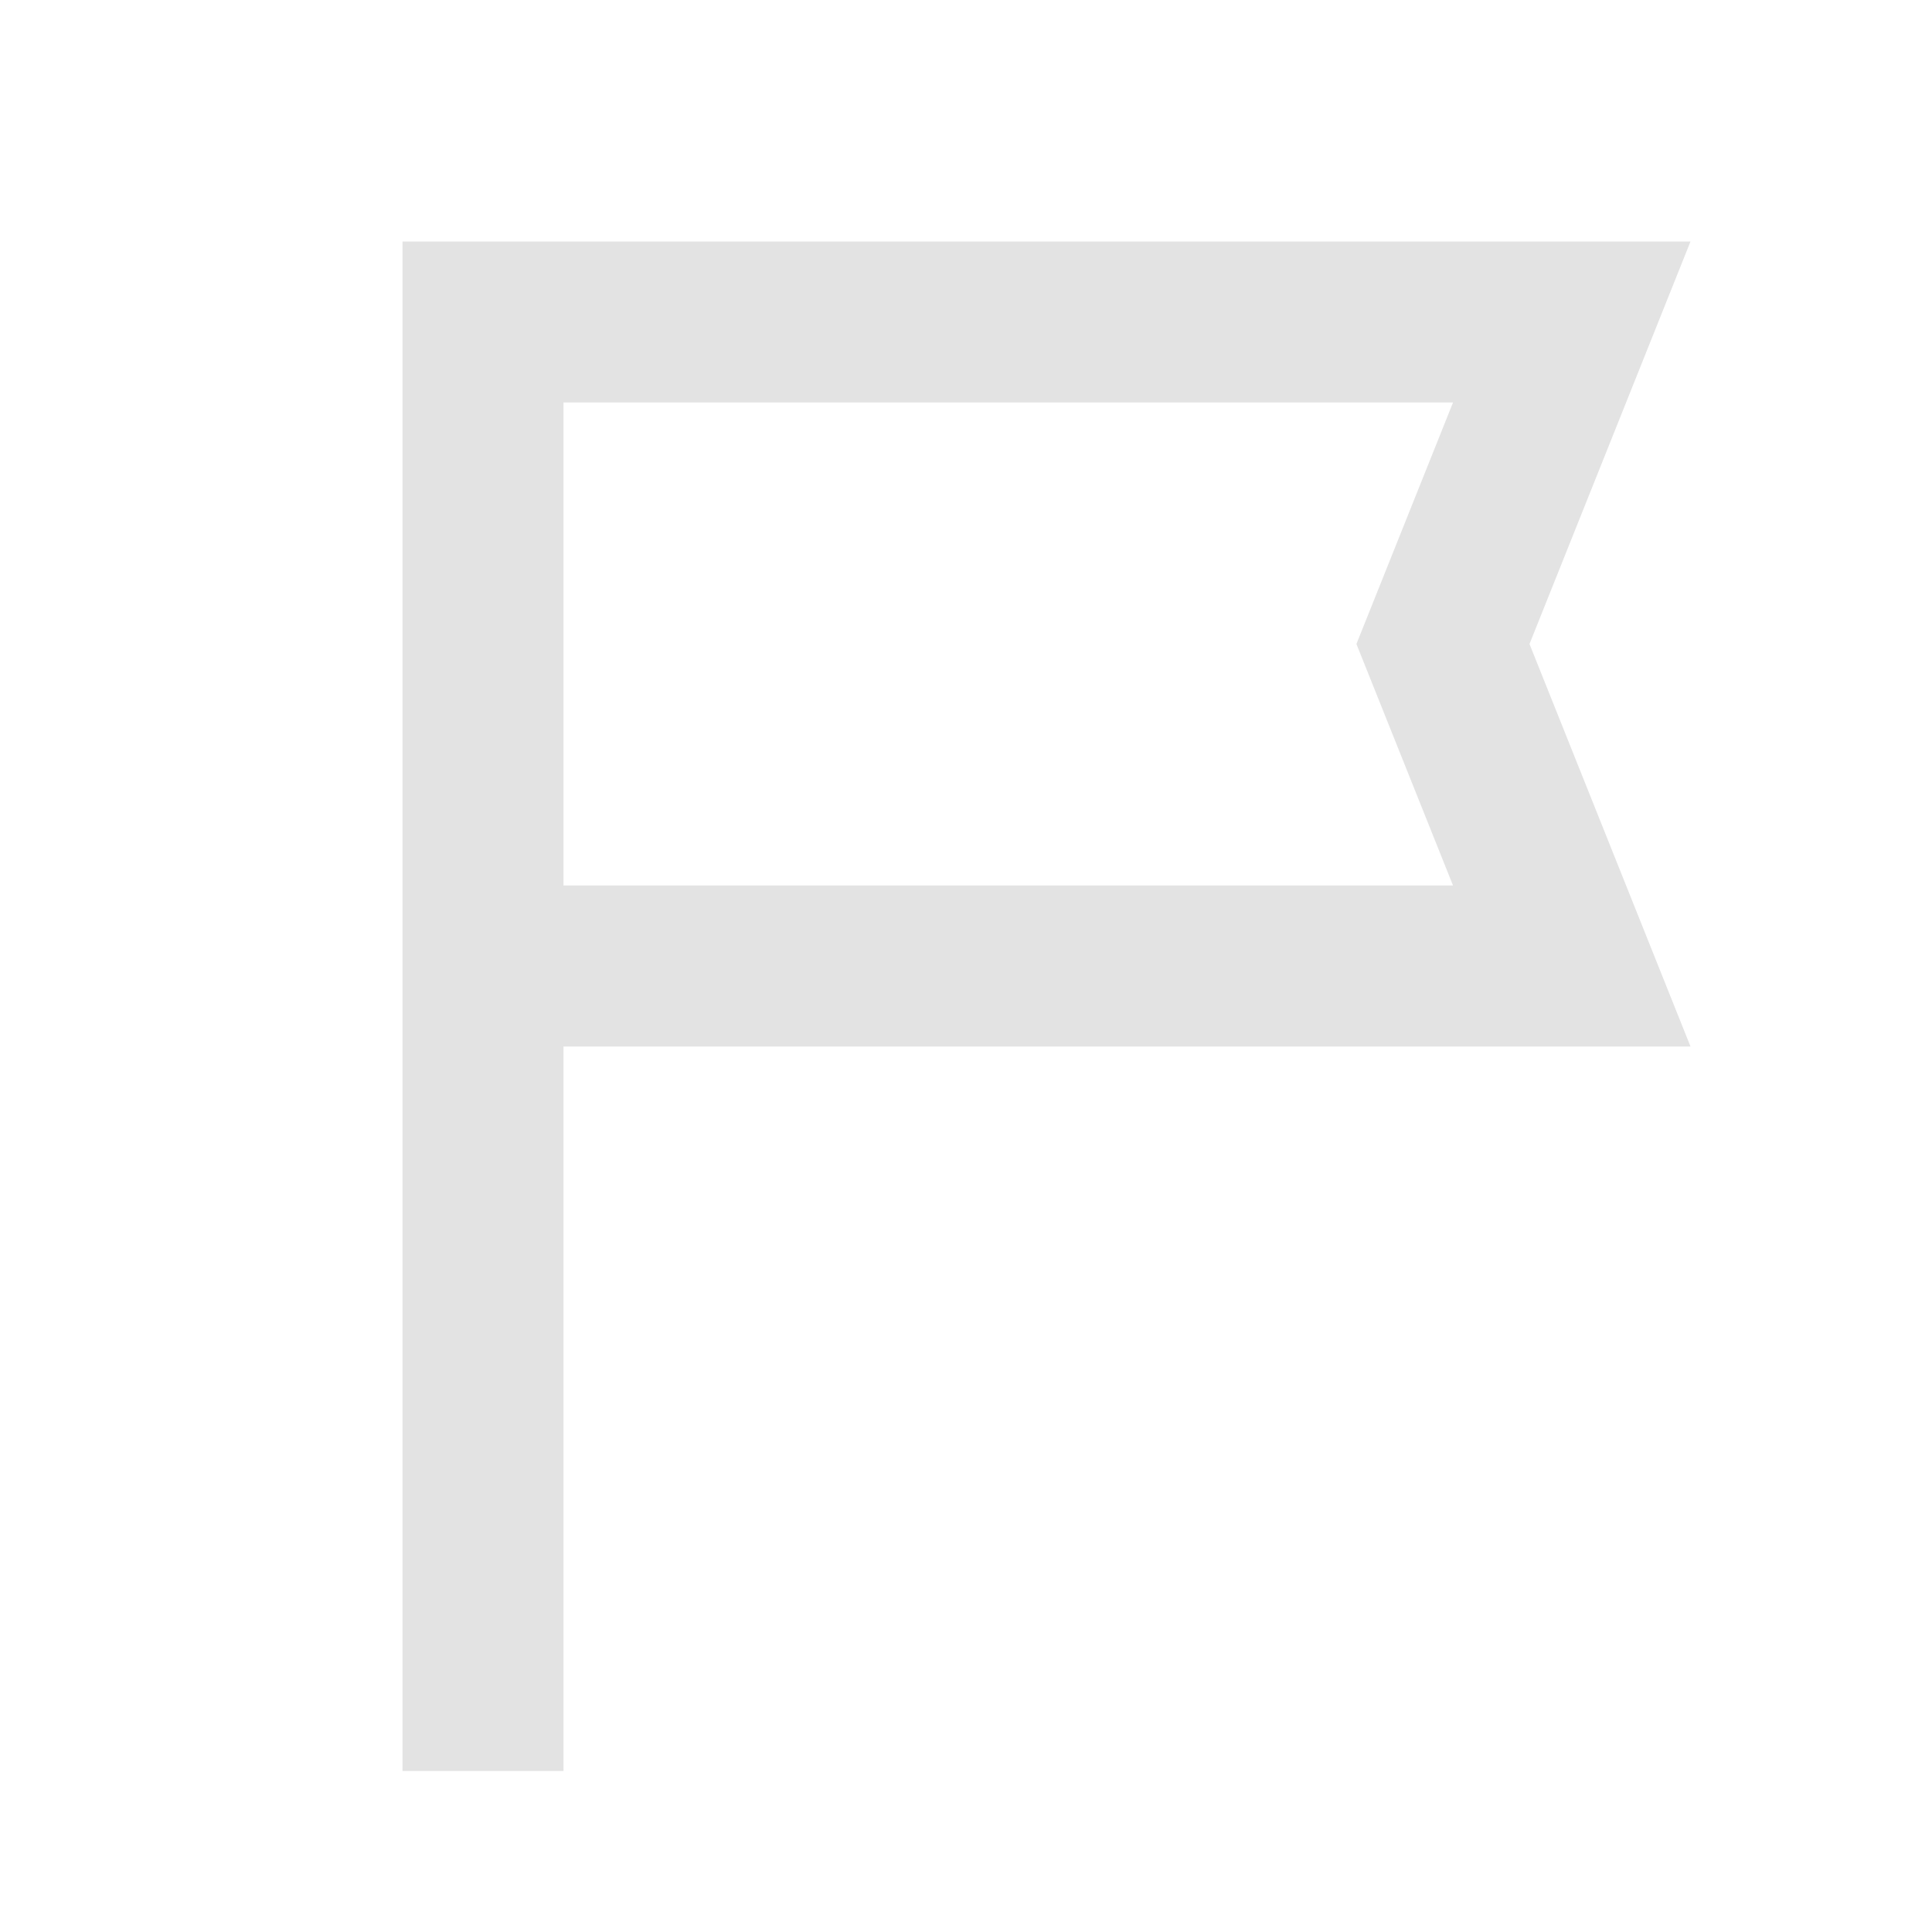
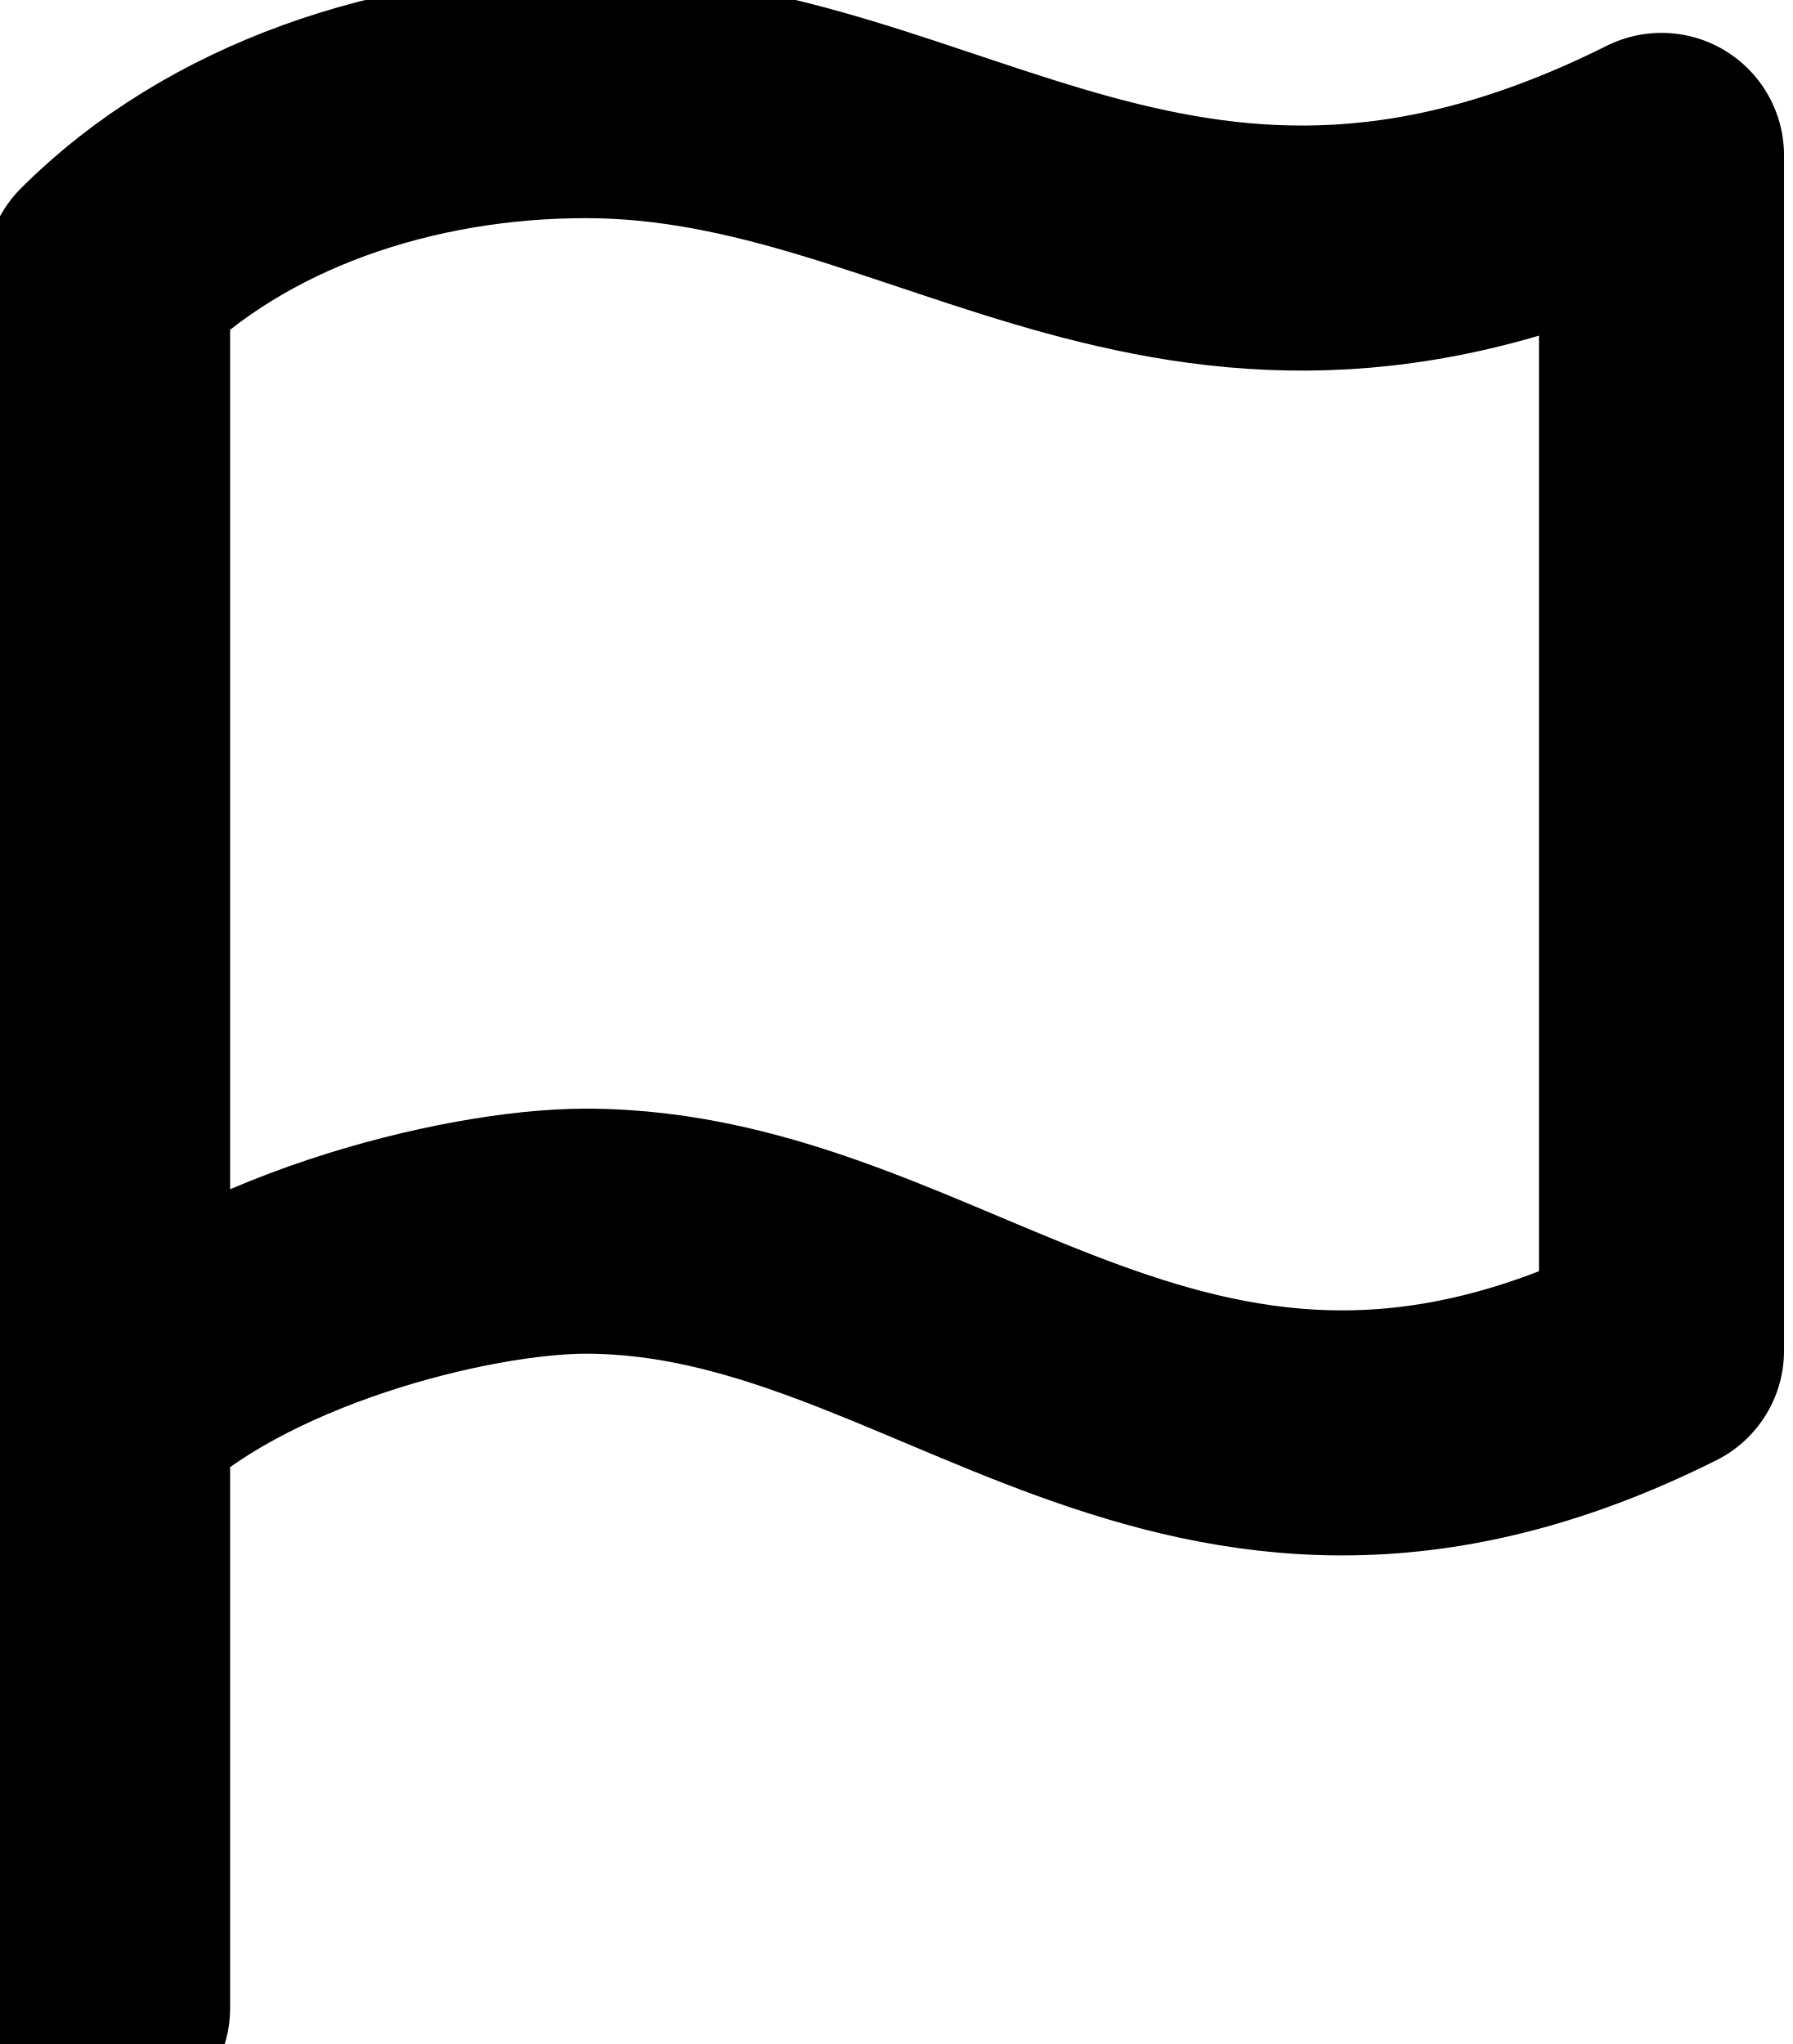
- <svg xmlns="http://www.w3.org/2000/svg" height="24px" viewBox="0 -960 960 960" width="24px" fill="#e3e3e3">
-   <path d="M200-80v-760h640l-80 200 80 200H280v360h-80Zm80-440h442l-48-120 48-120H280v240Zm0 0v-240 240Z" />
+ <svg xmlns="http://www.w3.org/2000/svg" viewBox="3.6 4.2 15 17.1" fill="none">
+   <path d="M4.5 21V16M4.5 16V6.5C5.5 5.5 7 5 8.5 5C11.5 5 13.5 7.5 17.5 5.5V15.5C13.5 17.5 11.5 14.5 8.5 14.5C7.5 14.5 5.5 15 4.5 16Z" stroke="#000000" stroke-width="2.05" stroke-linecap="round" stroke-linejoin="round" />
</svg>
